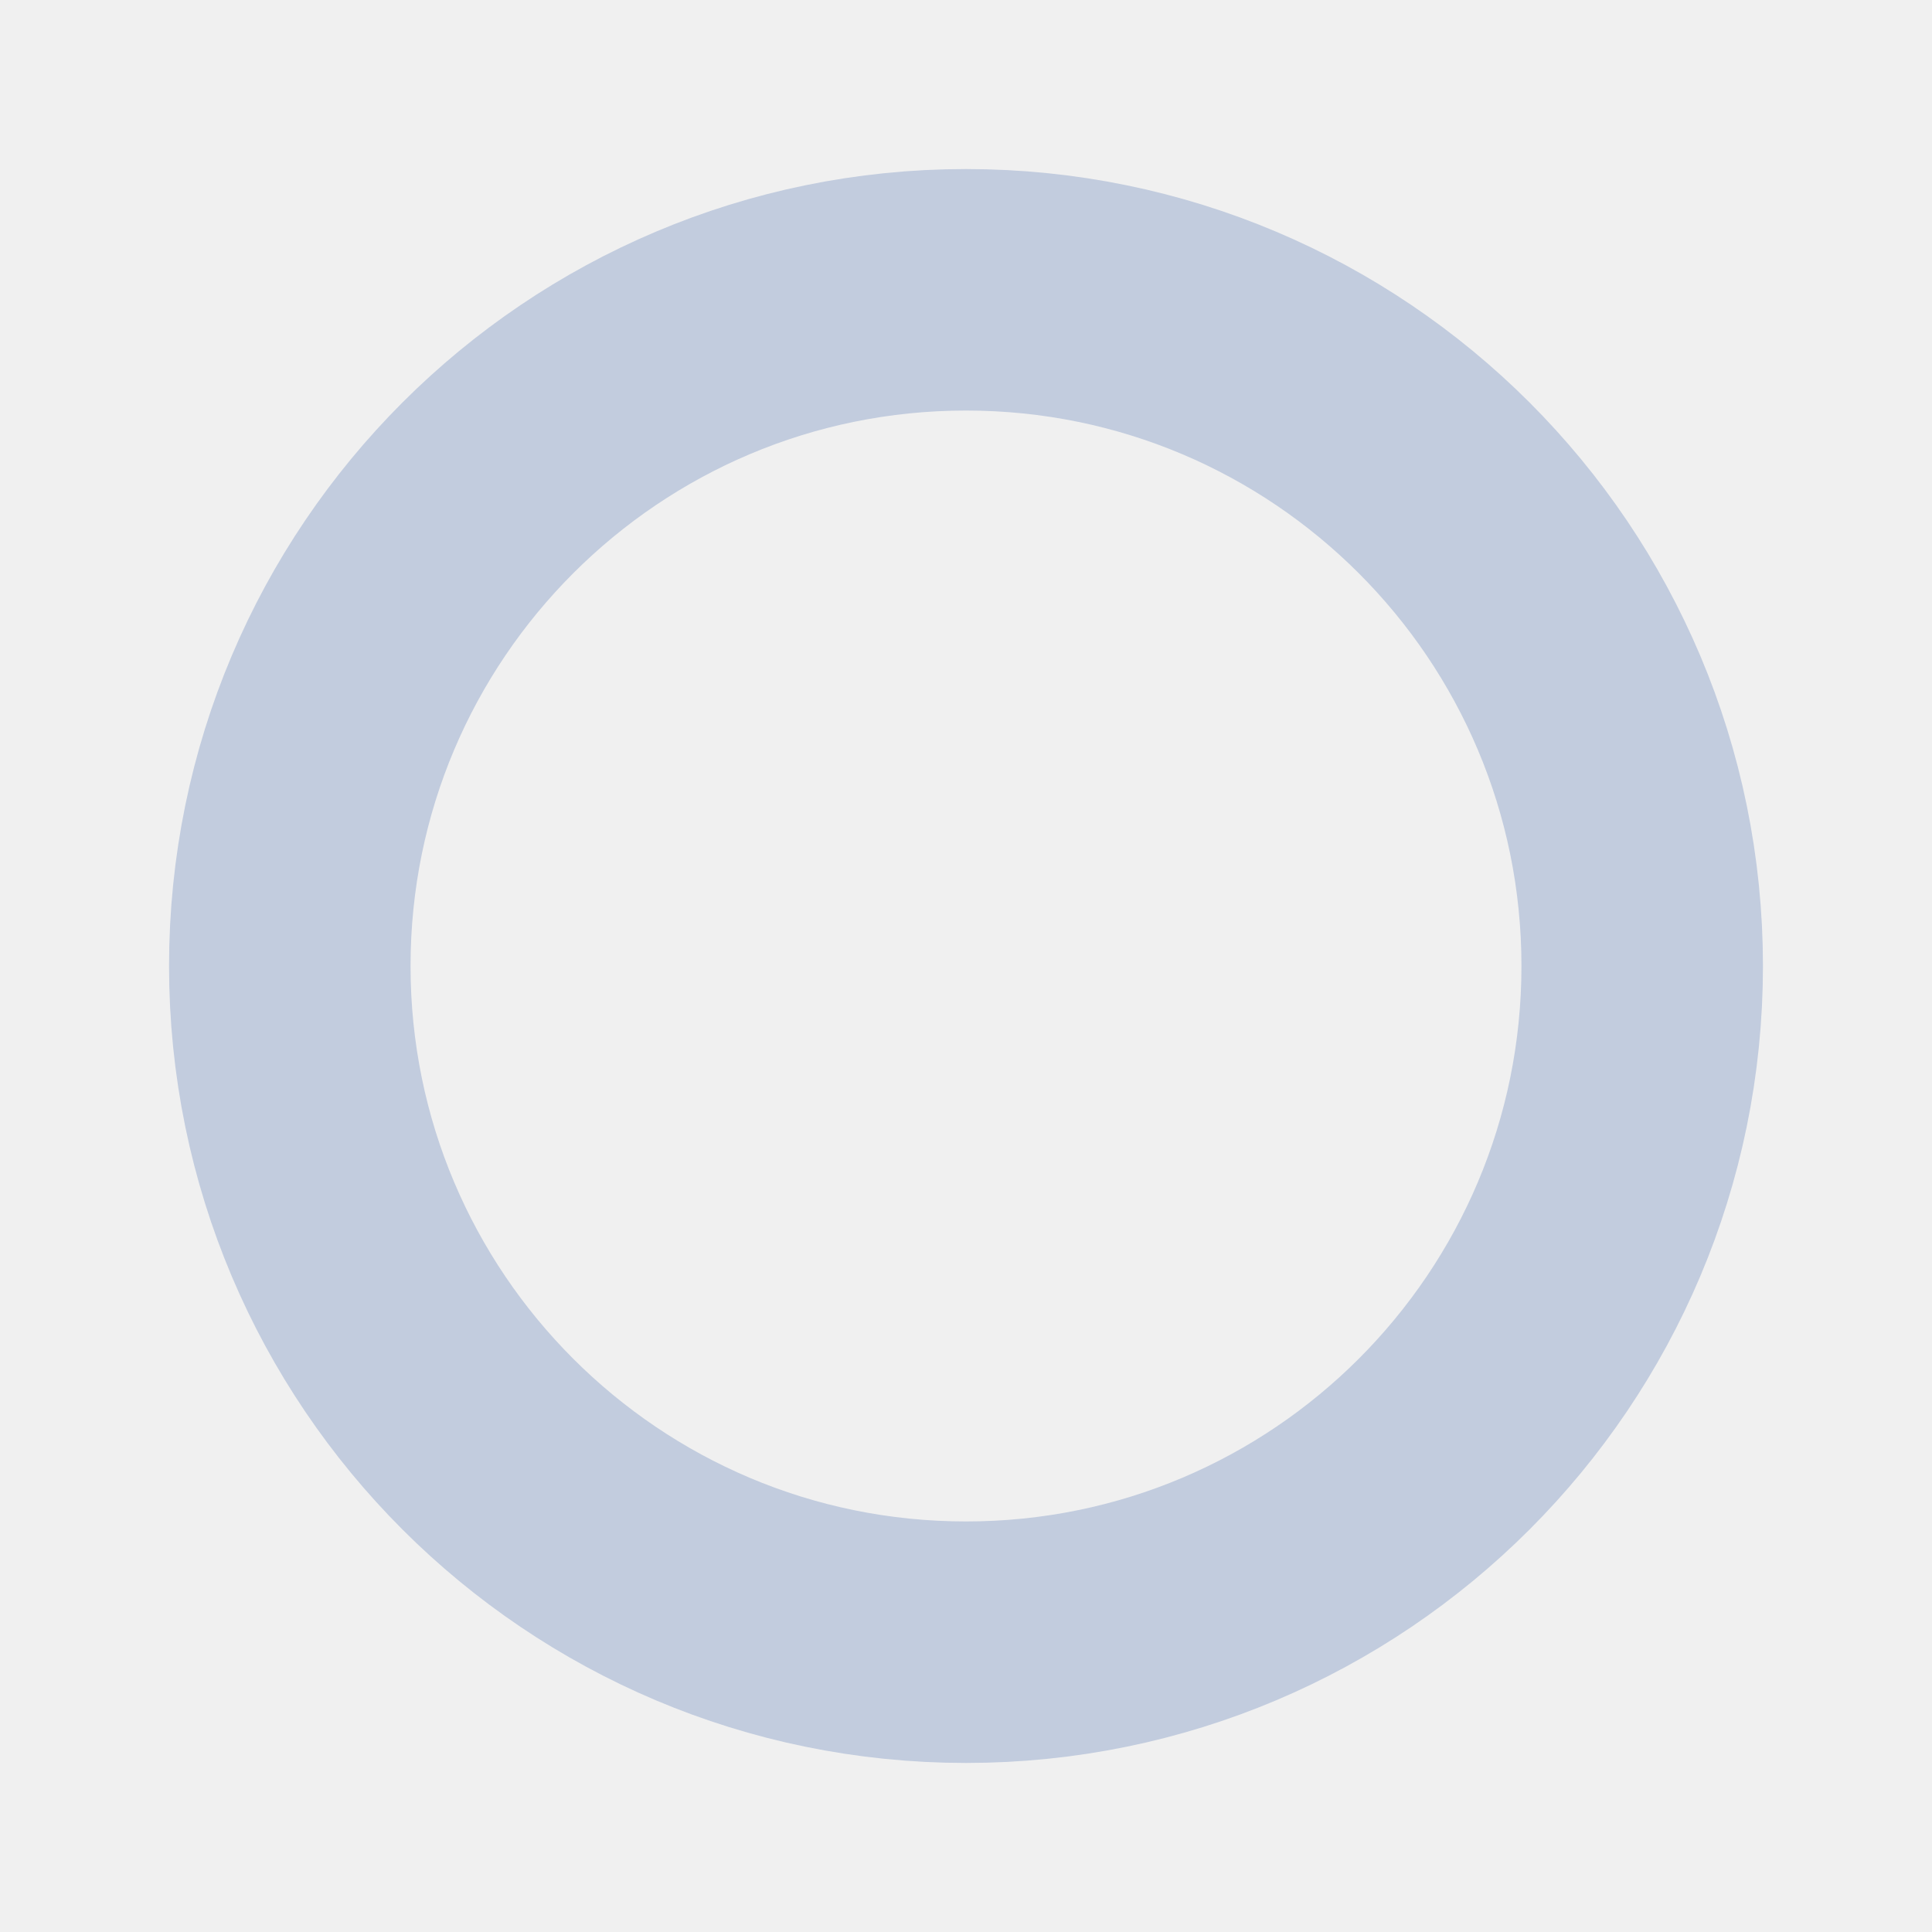
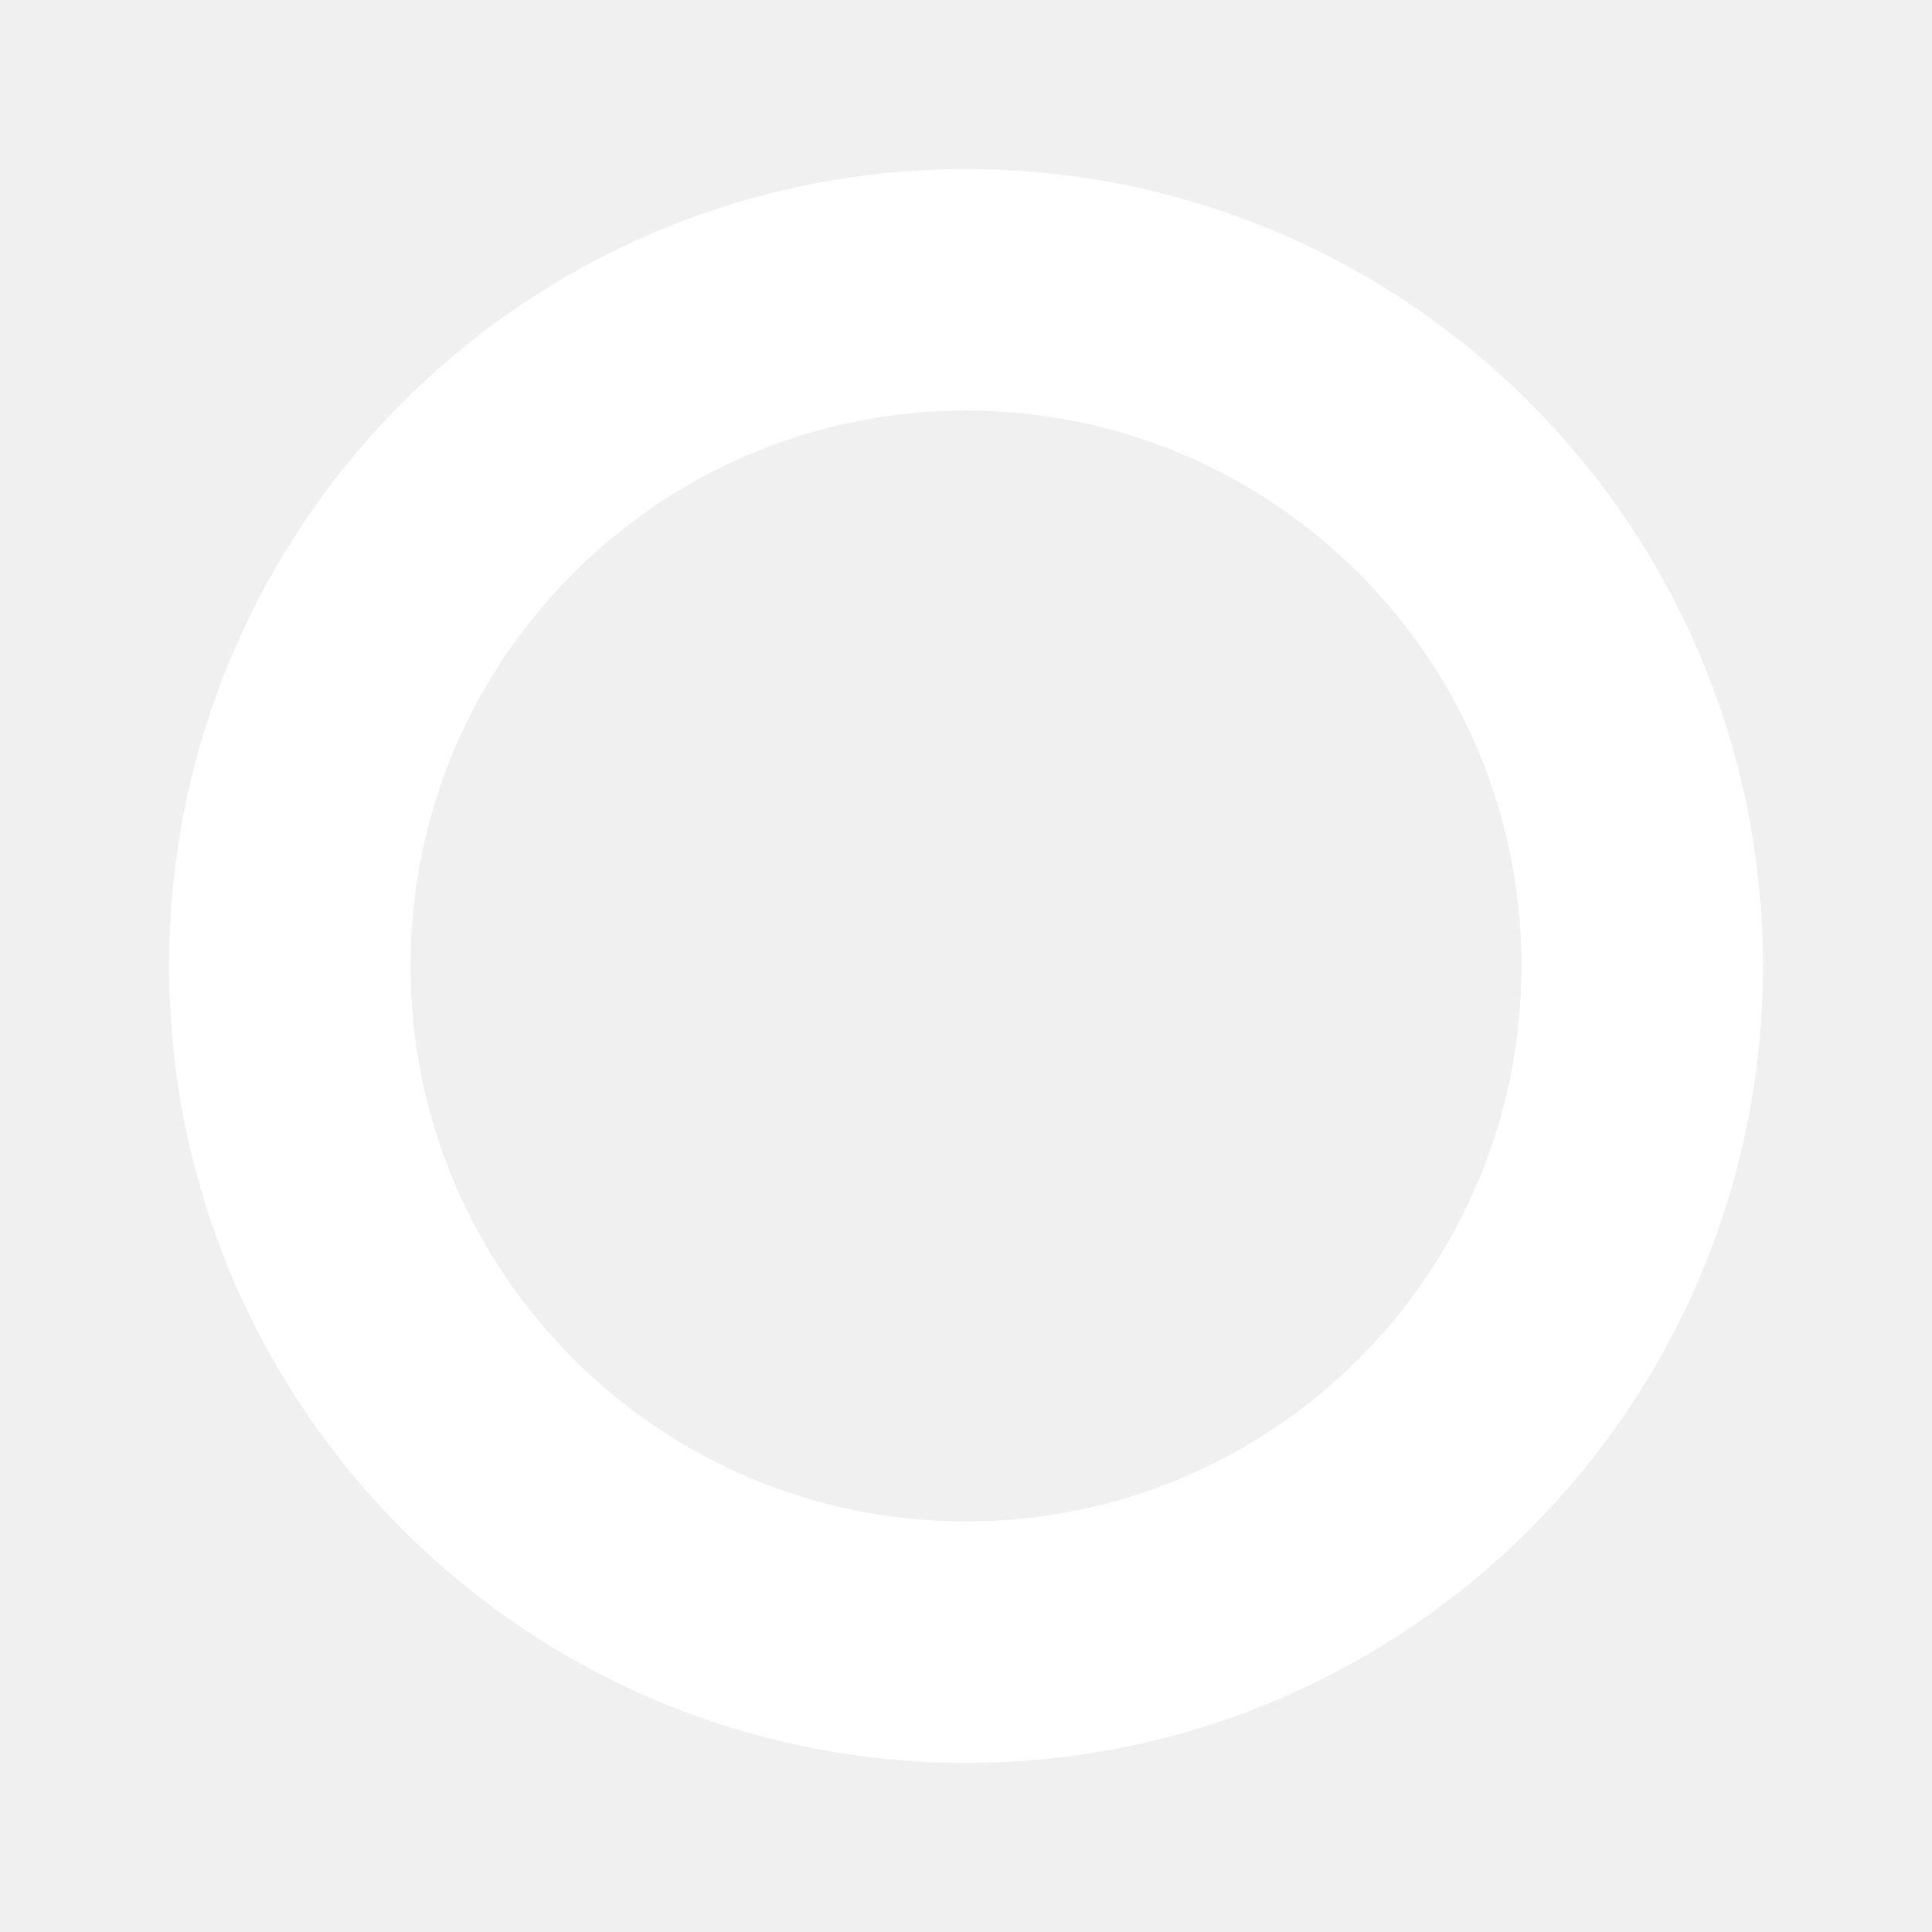
<svg xmlns="http://www.w3.org/2000/svg" width="80" height="80" viewBox="0 0 80 80" fill="none">
-   <path d="M68 40C68 55.464 55.464 68 40 68C24.536 68 12 55.464 12 40C12 24.536 24.536 12 40 12C55.464 12 68 24.536 68 40Z" stroke="#C2CCDE" stroke-linecap="round" stroke-linejoin="round" stroke-width="10" />
+   <path d="M68 40C68 55.464 55.464 68 40 68C24.536 68 12 55.464 12 40C12 24.536 24.536 12 40 12C55.464 12 68 24.536 68 40Z" stroke="#ffffff" stroke-linecap="round" stroke-linejoin="round" stroke-width="10" />
</svg>
